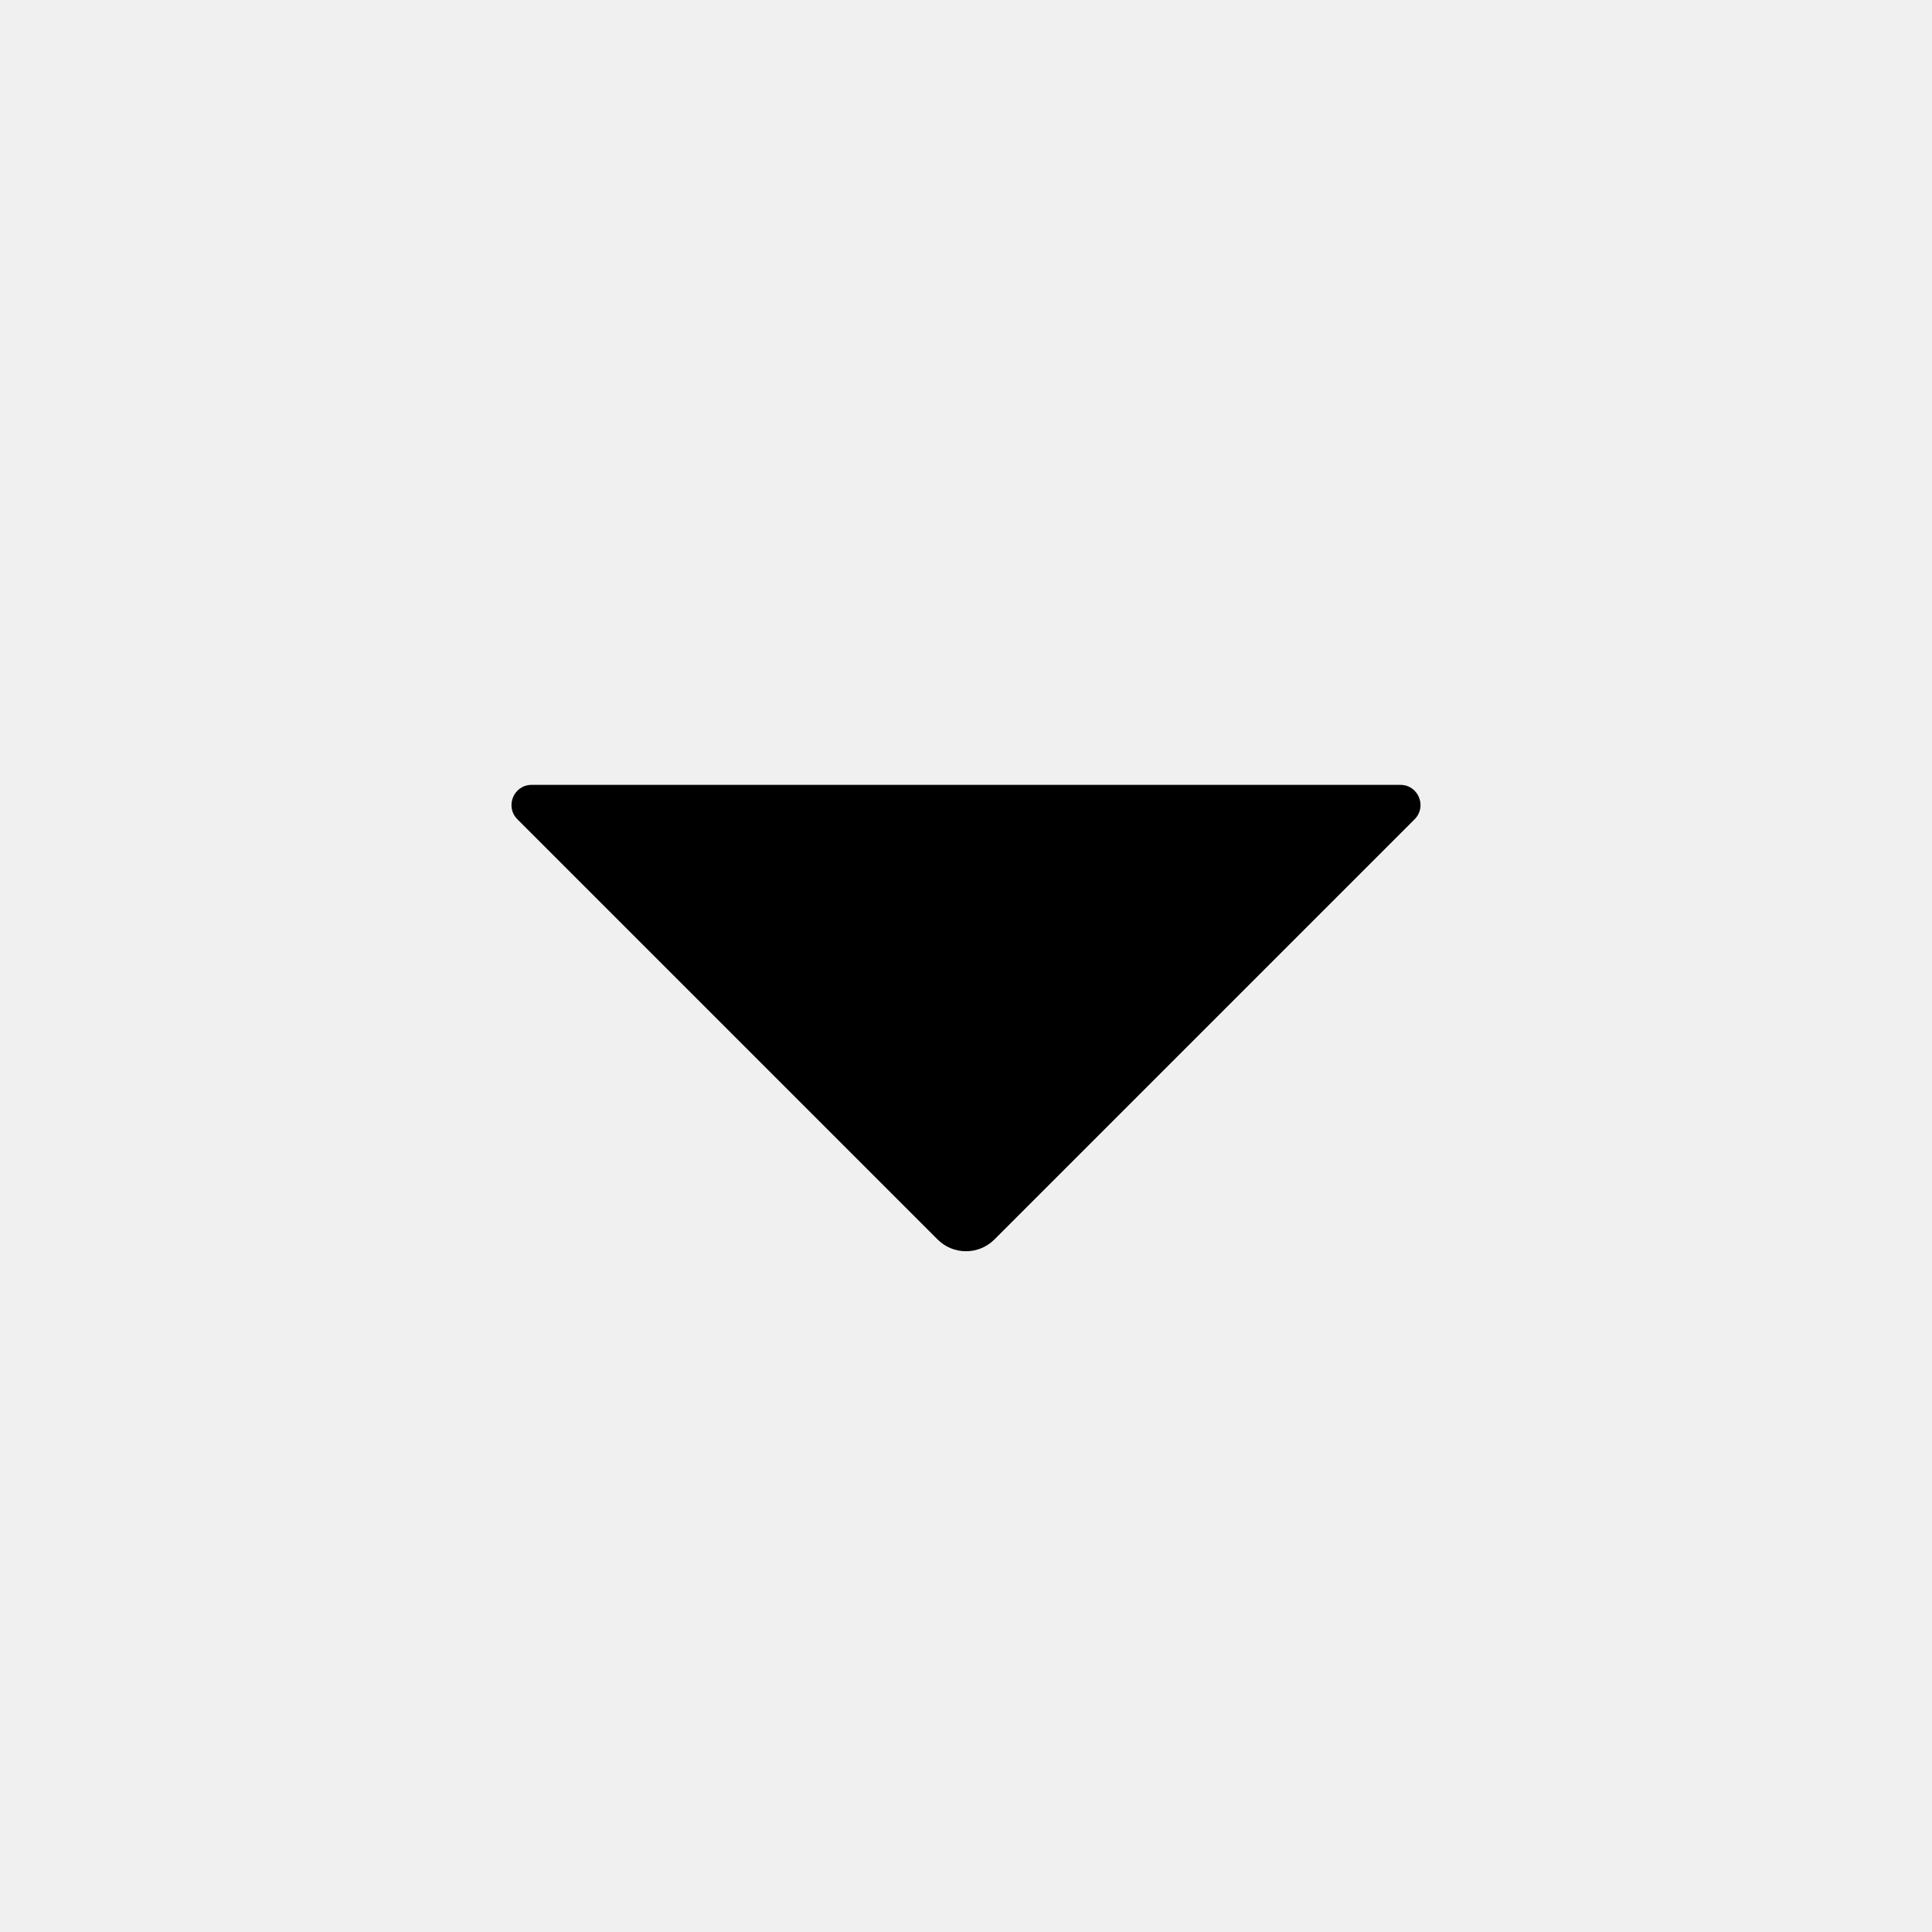
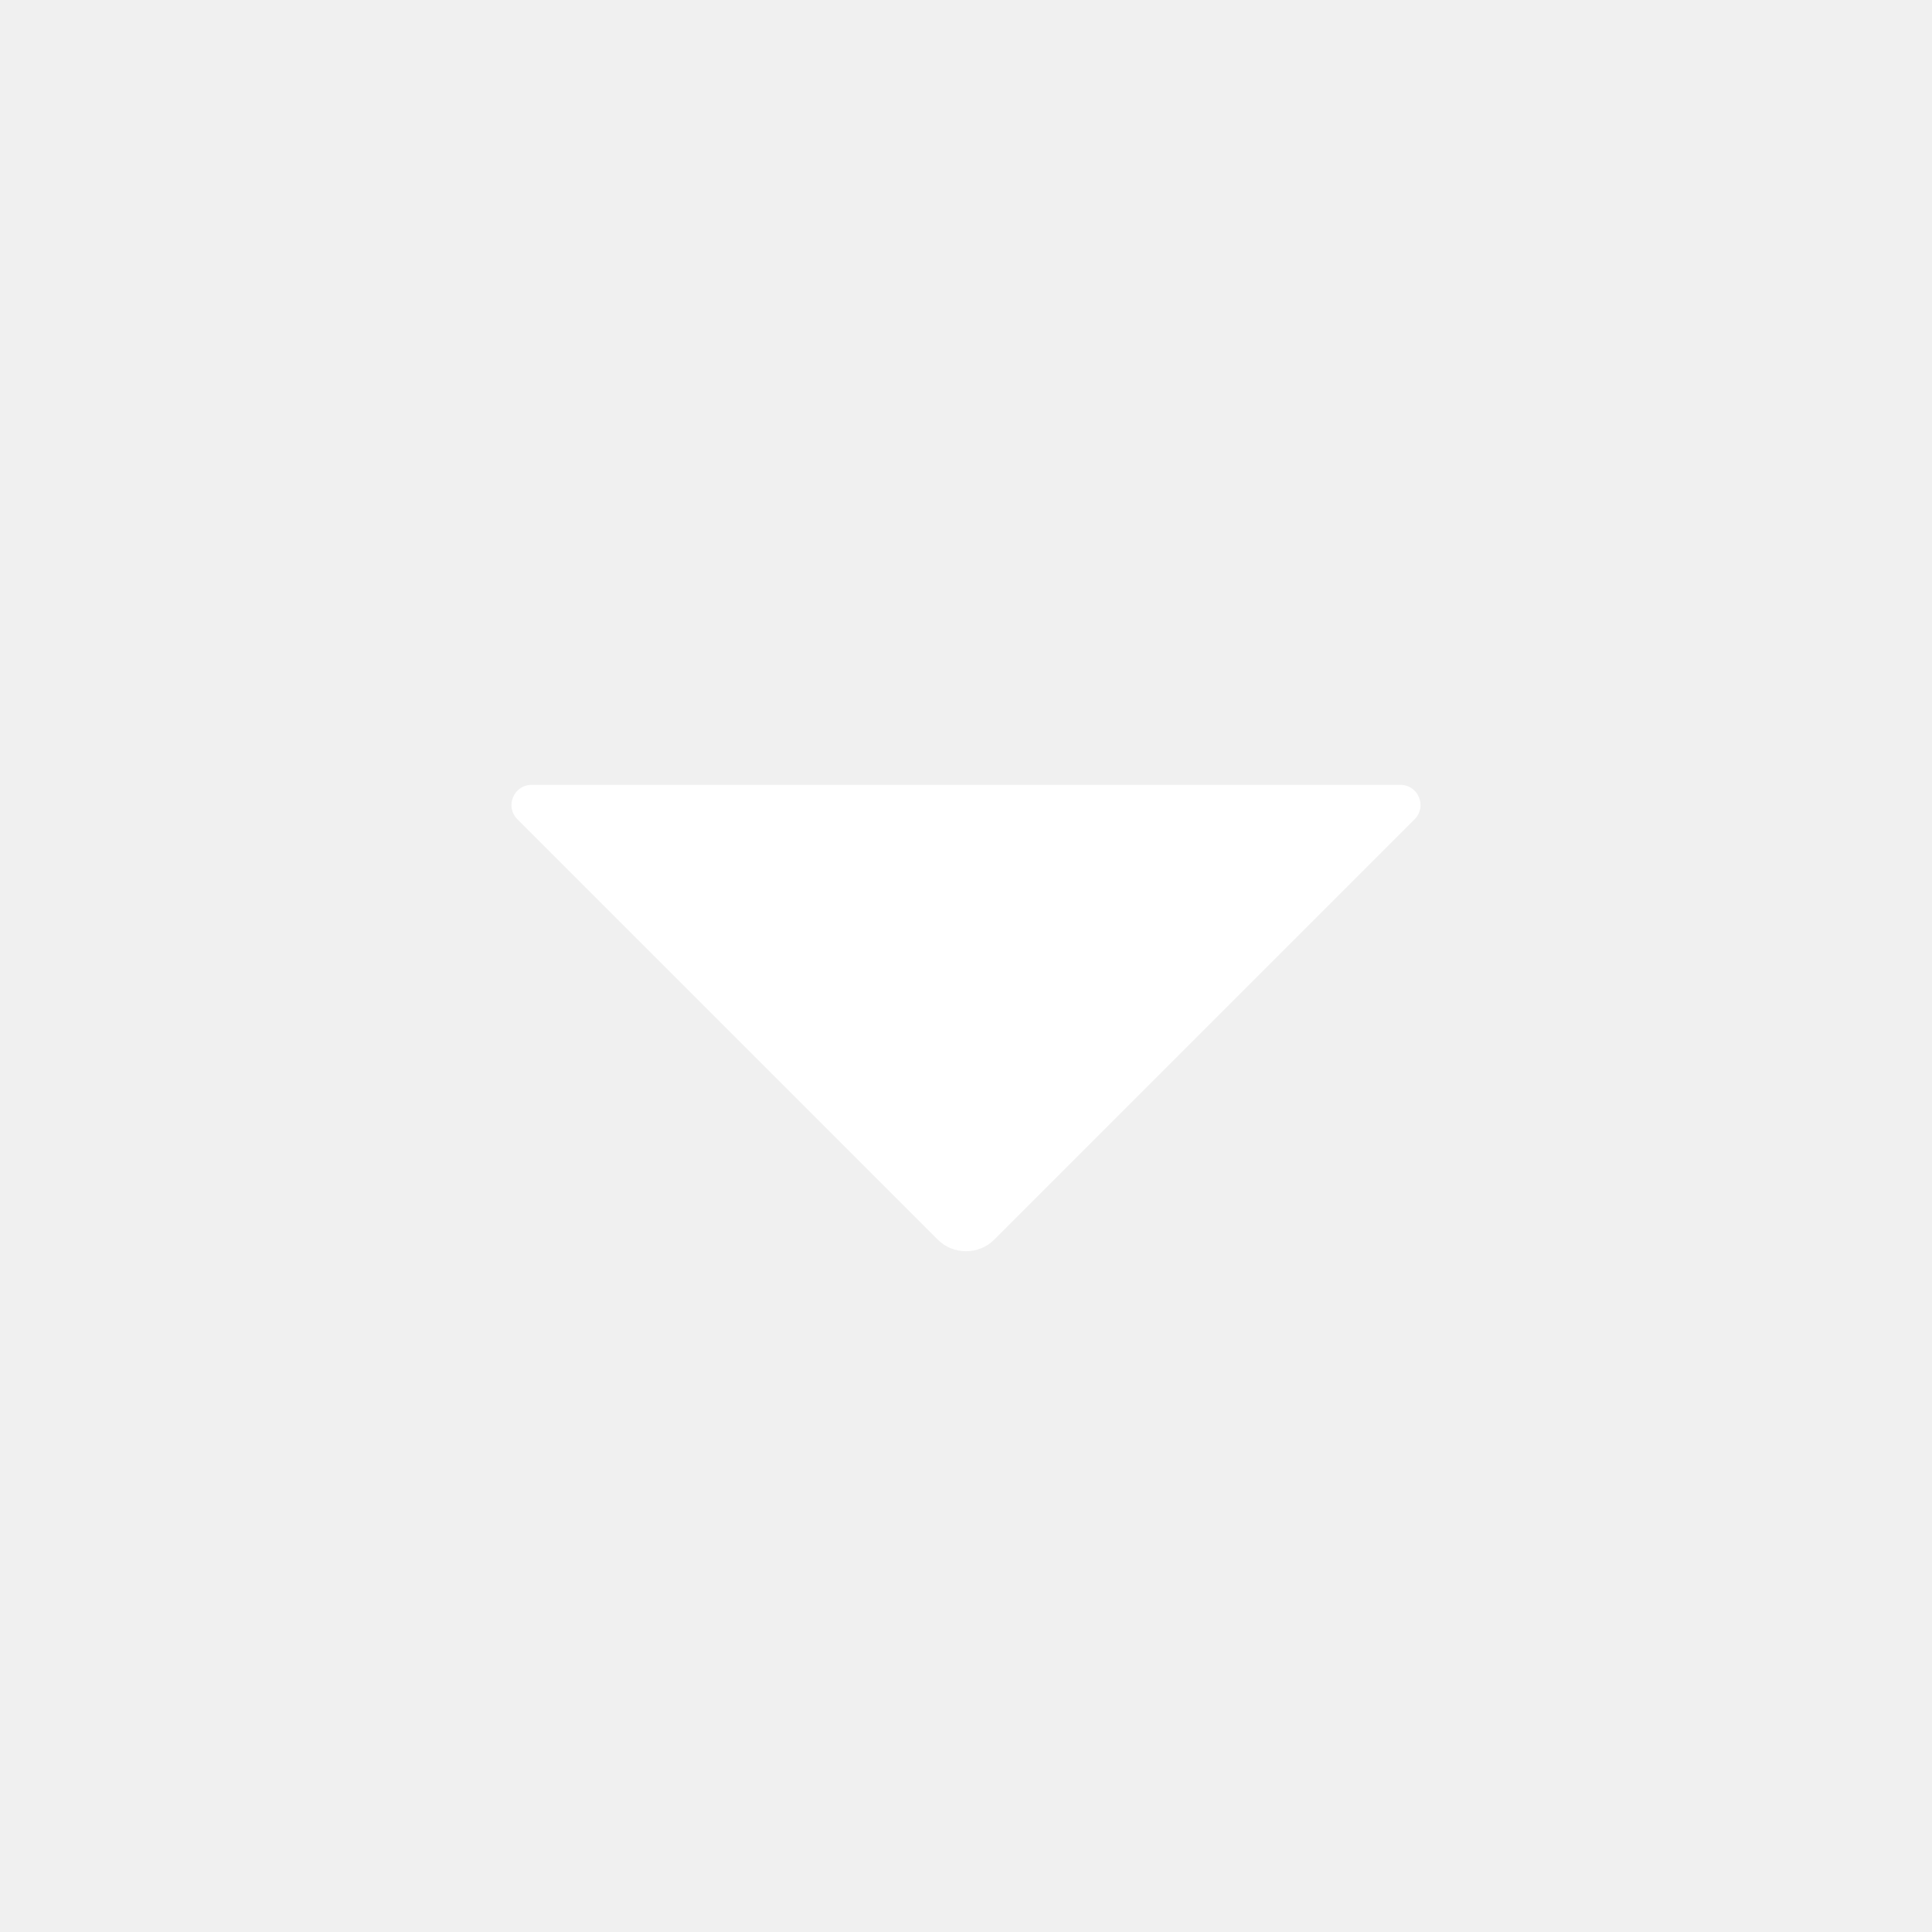
- <svg xmlns="http://www.w3.org/2000/svg" width="16" height="16" viewBox="0 0 16 16" fill="none" data-name="CaretDown" aria-hidden="true">
-   <path fill-rule="evenodd" clip-rule="evenodd" d="M11.598 6.5C11.746 6.5 11.82 6.68 11.715 6.785L8.236 10.264C8.106 10.395 7.894 10.395 7.764 10.264L4.285 6.785C4.18 6.68 4.254 6.5 4.402 6.5H11.598Z" fill="currentColor" />
+ <svg xmlns="http://www.w3.org/2000/svg" width="16" height="16" viewBox="0 0 16 16" fill="white" class="default-ltr-cache-4z3qvp e1svuwfo1" data-name="CaretDown" aria-hidden="true">
+   <path fill-rule="evenodd" clip-rule="evenodd" d="M11.598 6.5C11.746 6.5 11.82 6.68 11.715 6.785L8.236 10.264C8.106 10.395 7.894 10.395 7.764 10.264L4.285 6.785C4.18 6.68 4.254 6.5 4.402 6.5H11.598Z" />
</svg>
